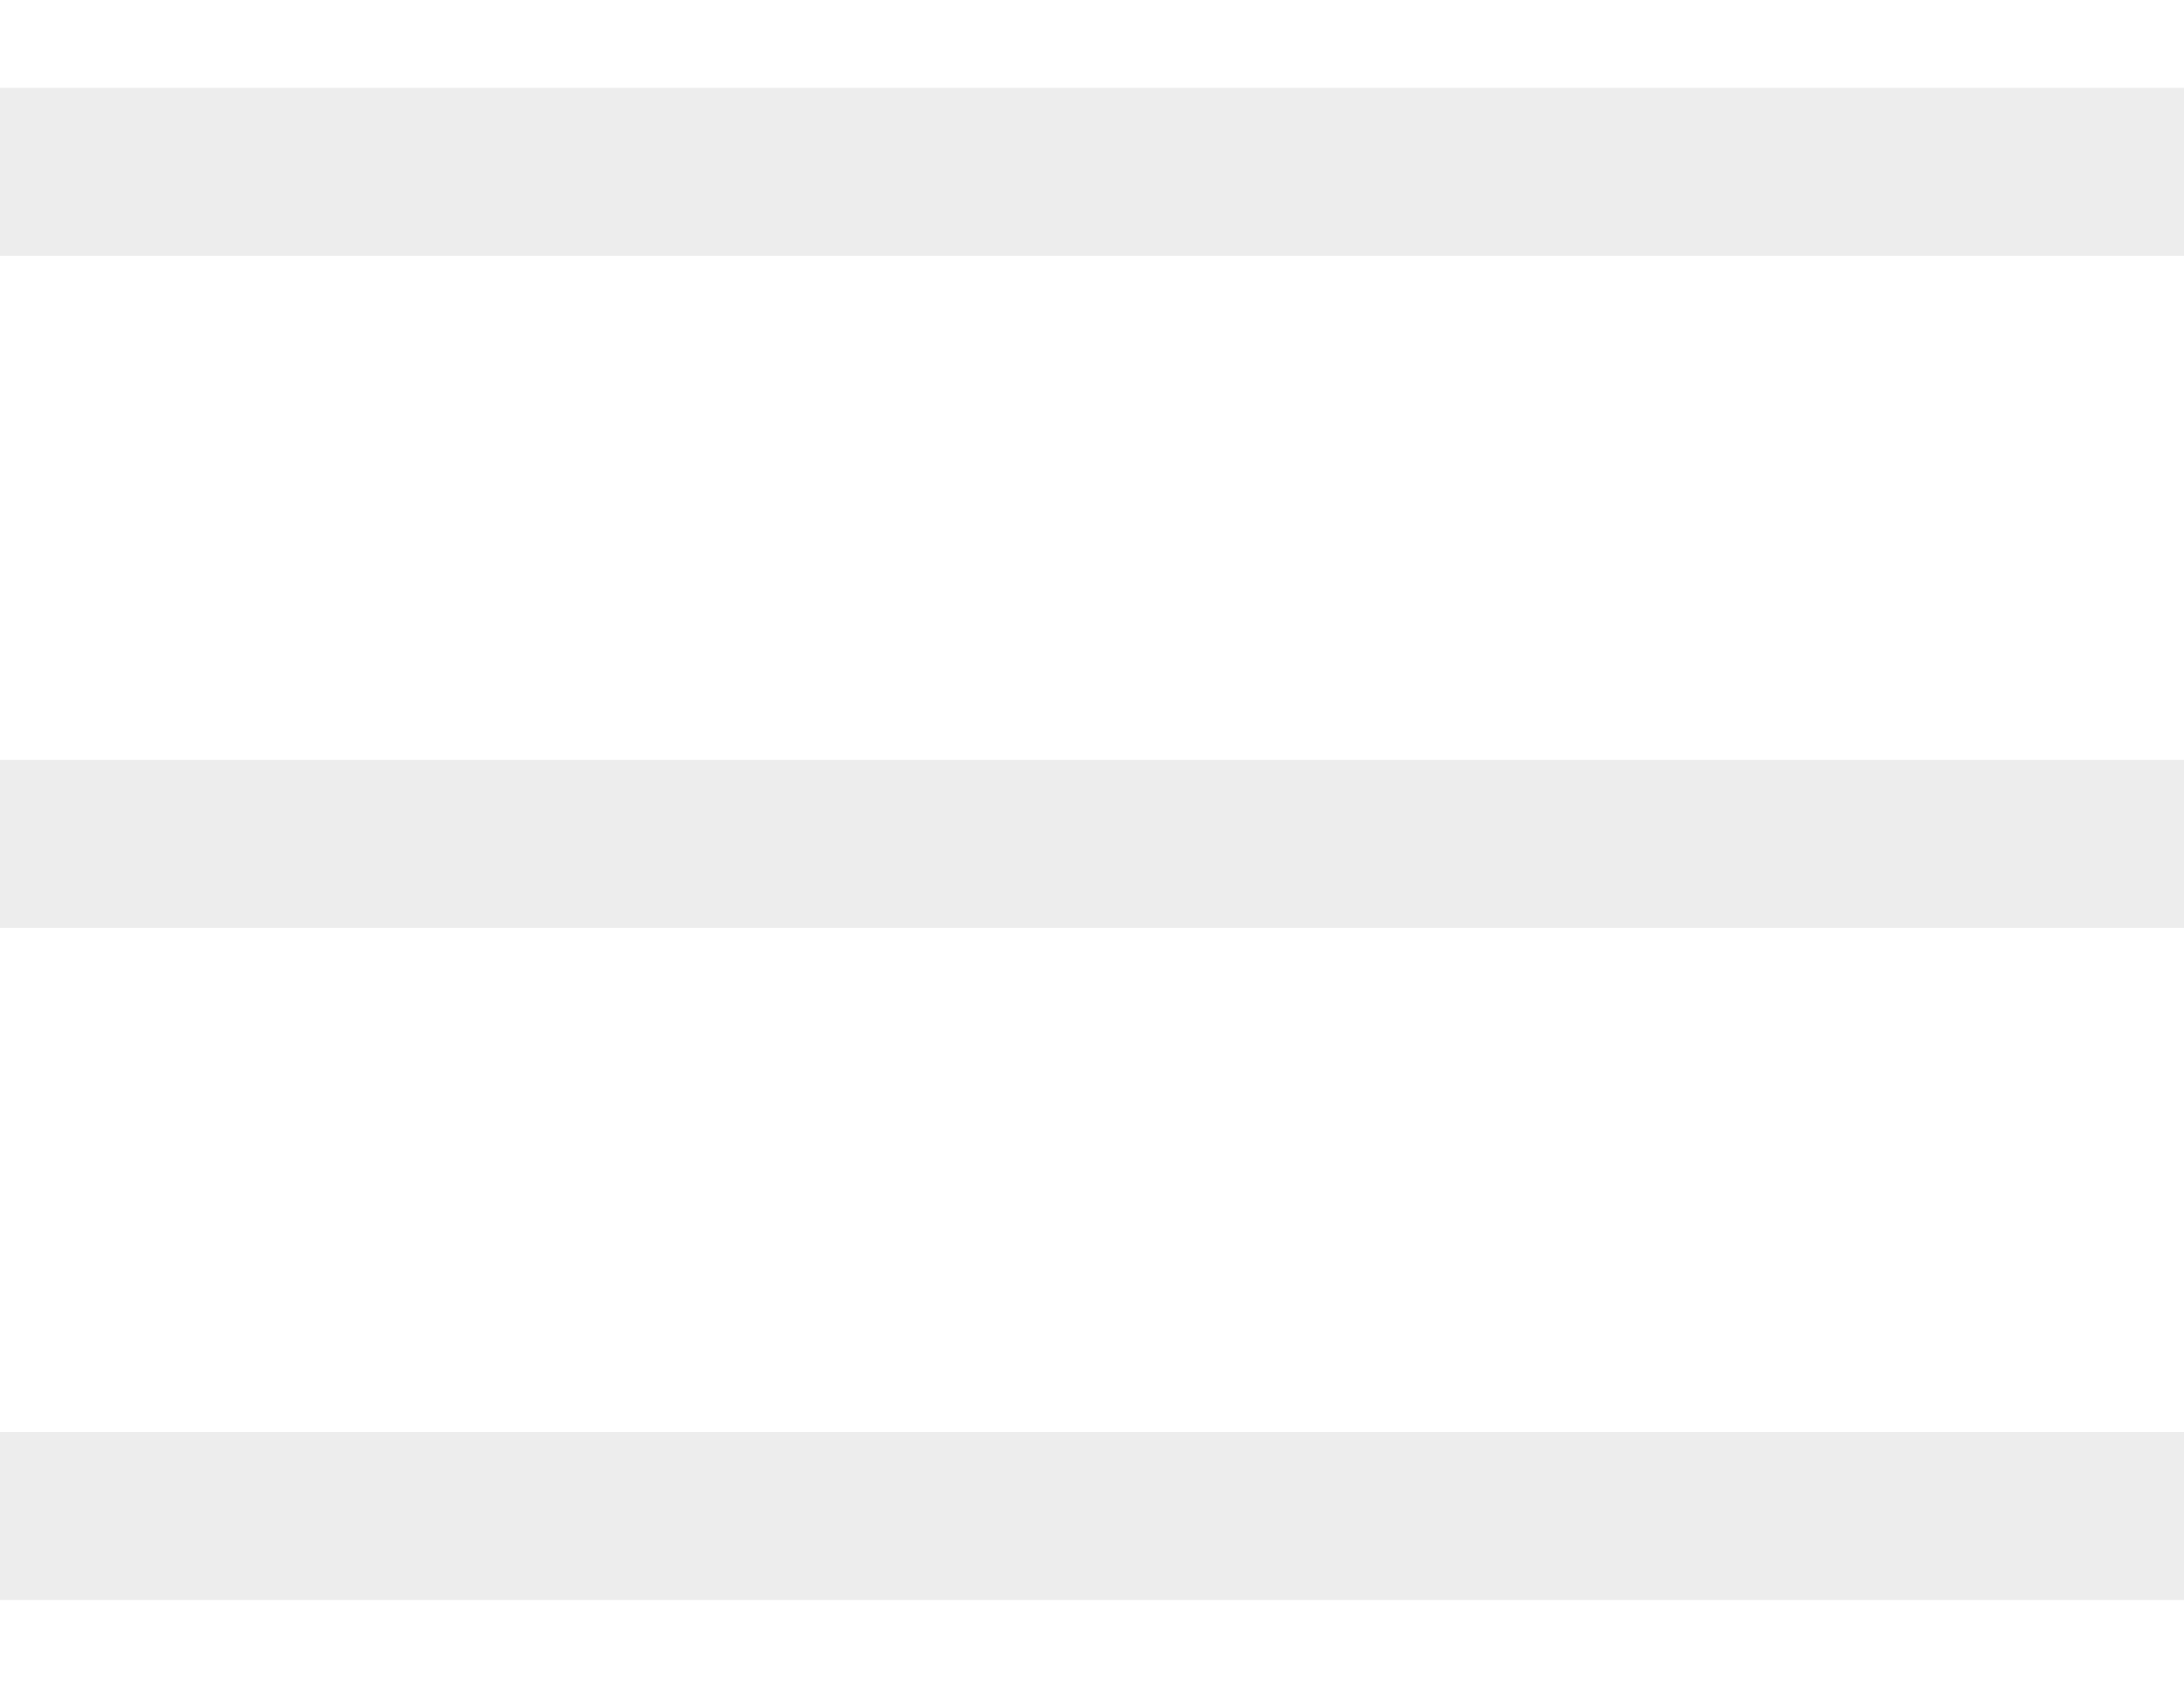
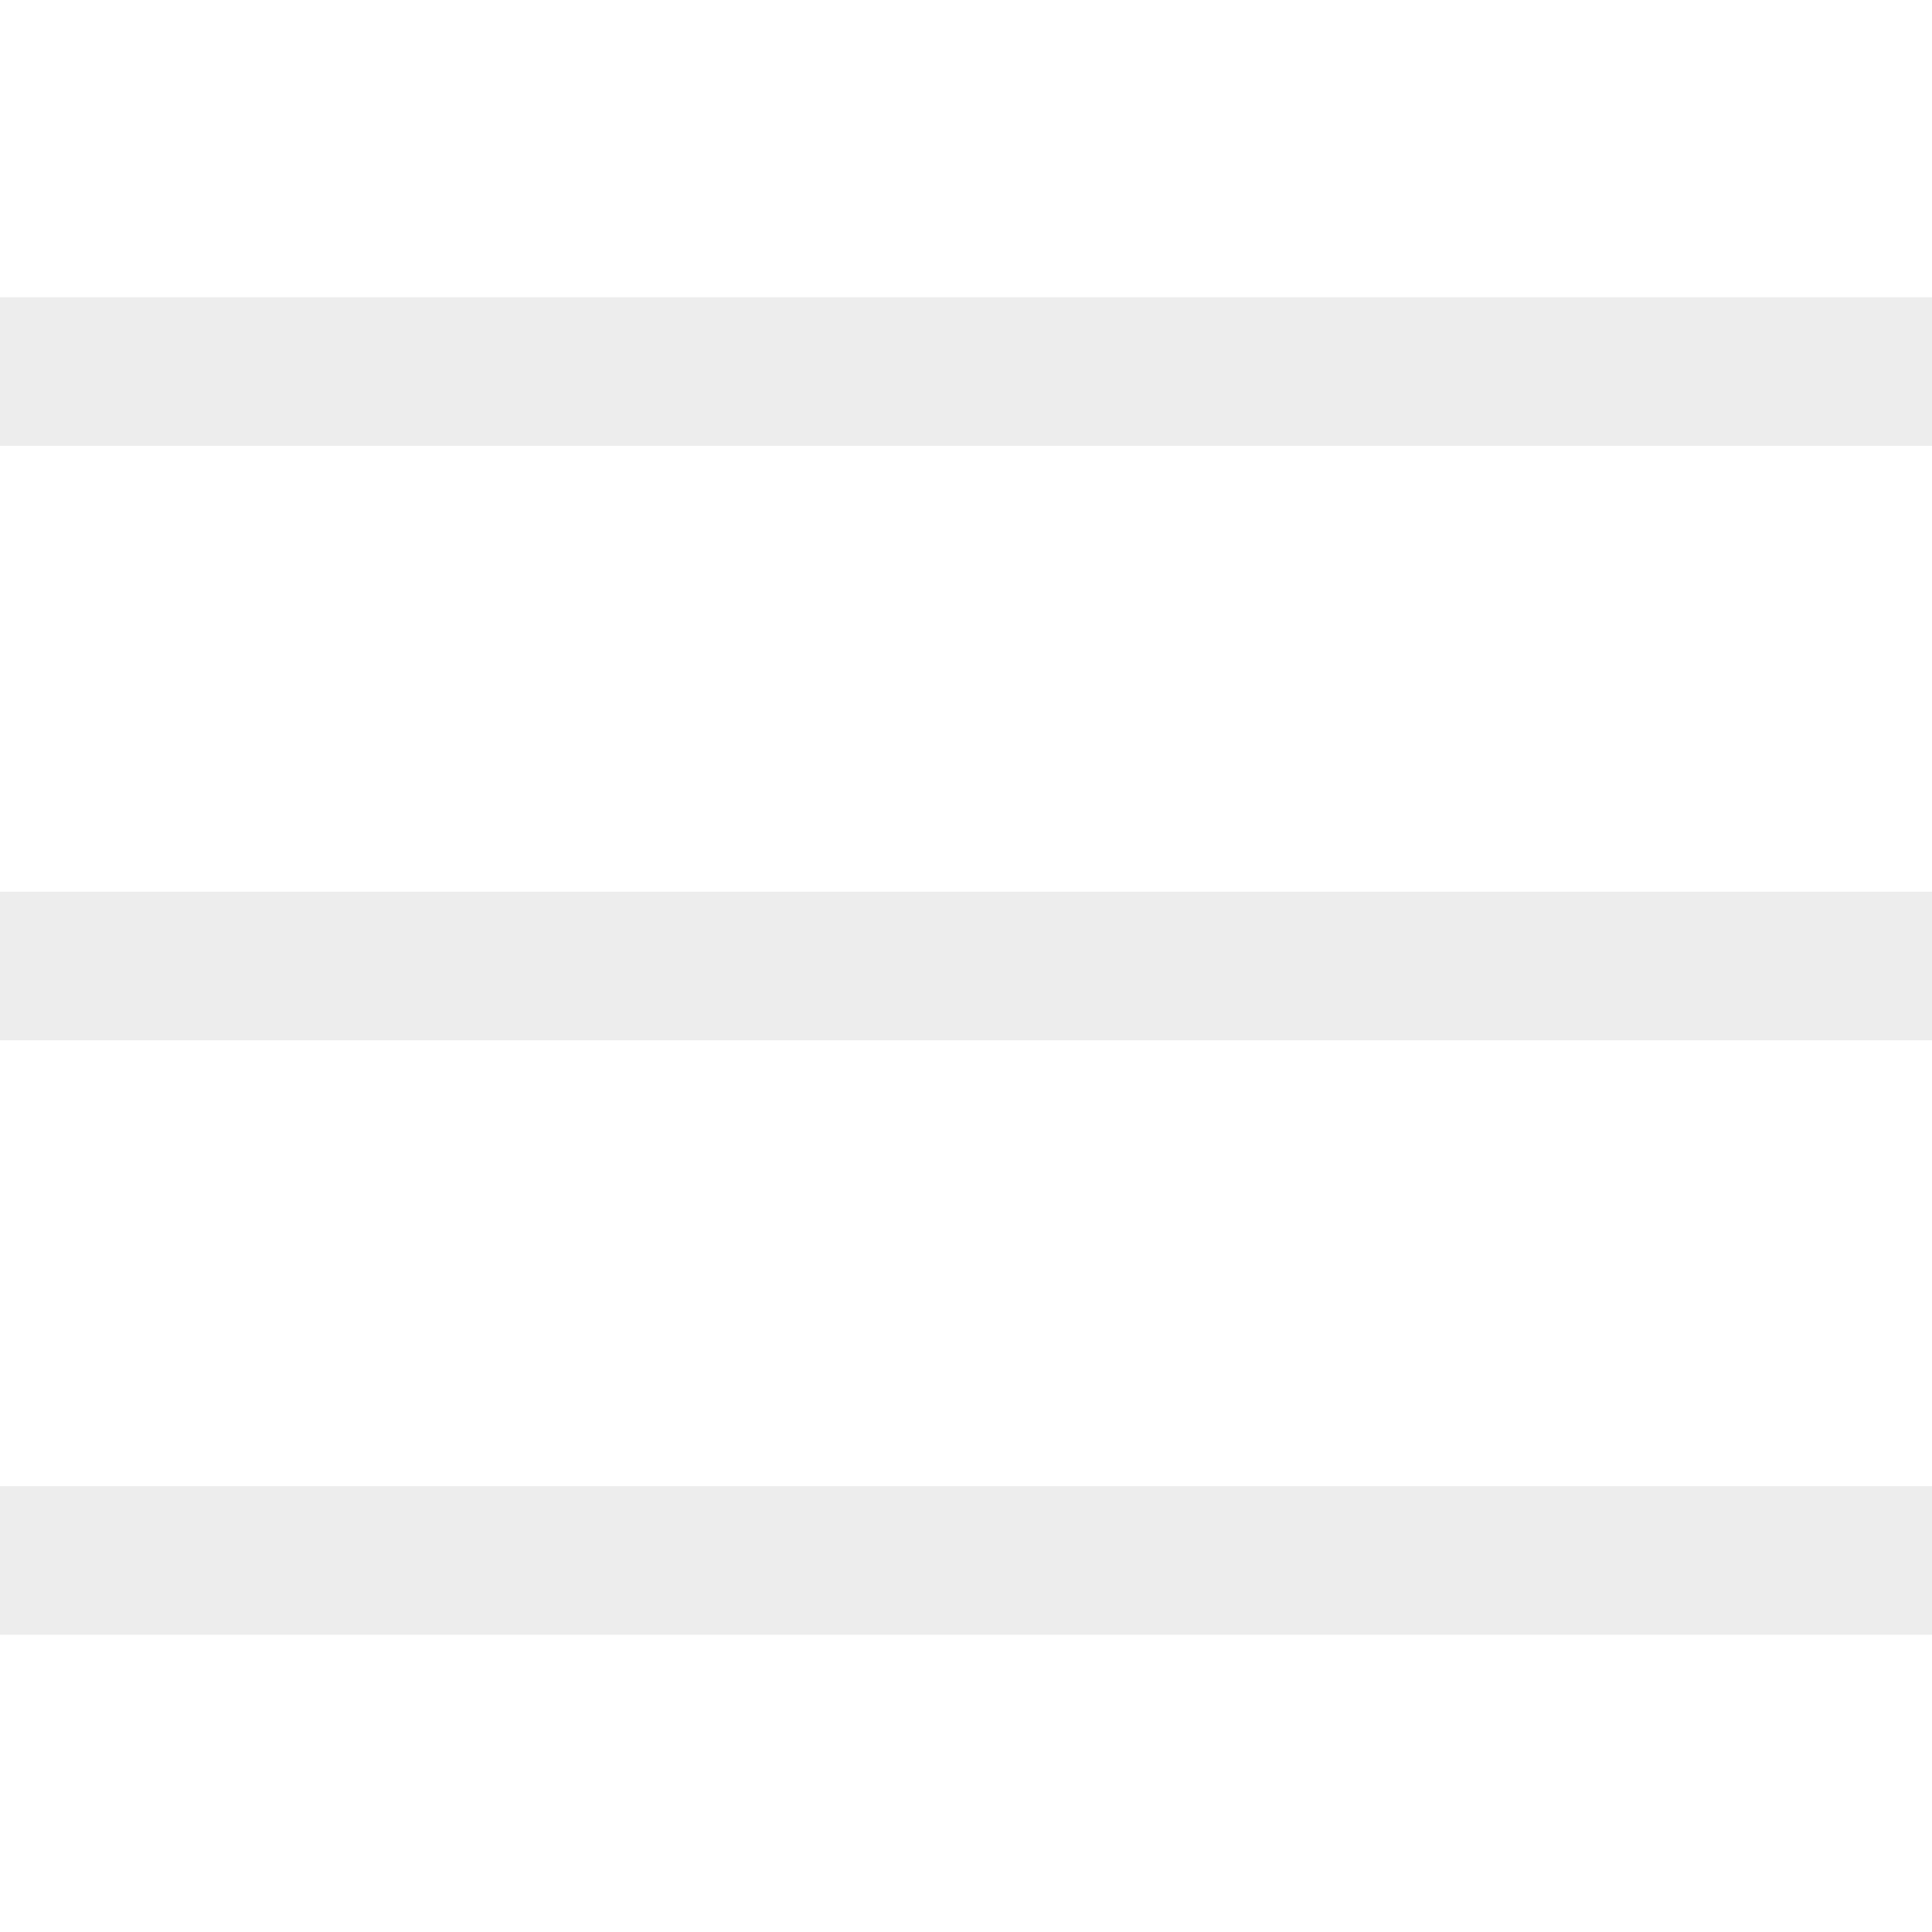
- <svg xmlns="http://www.w3.org/2000/svg" width="22" height="17" viewBox="0 0 13 9" fill="none">
+ <svg xmlns="http://www.w3.org/2000/svg" width="22" height="22" viewBox="0 0 13 9" fill="none">
  <line y1="0.5" x2="13" y2="0.5" stroke="#EDEDED" />
  <line y1="4.5" x2="13" y2="4.5" stroke="#EDEDED" />
  <line y1="8.5" x2="13" y2="8.5" stroke="#EDEDED" />
</svg>
